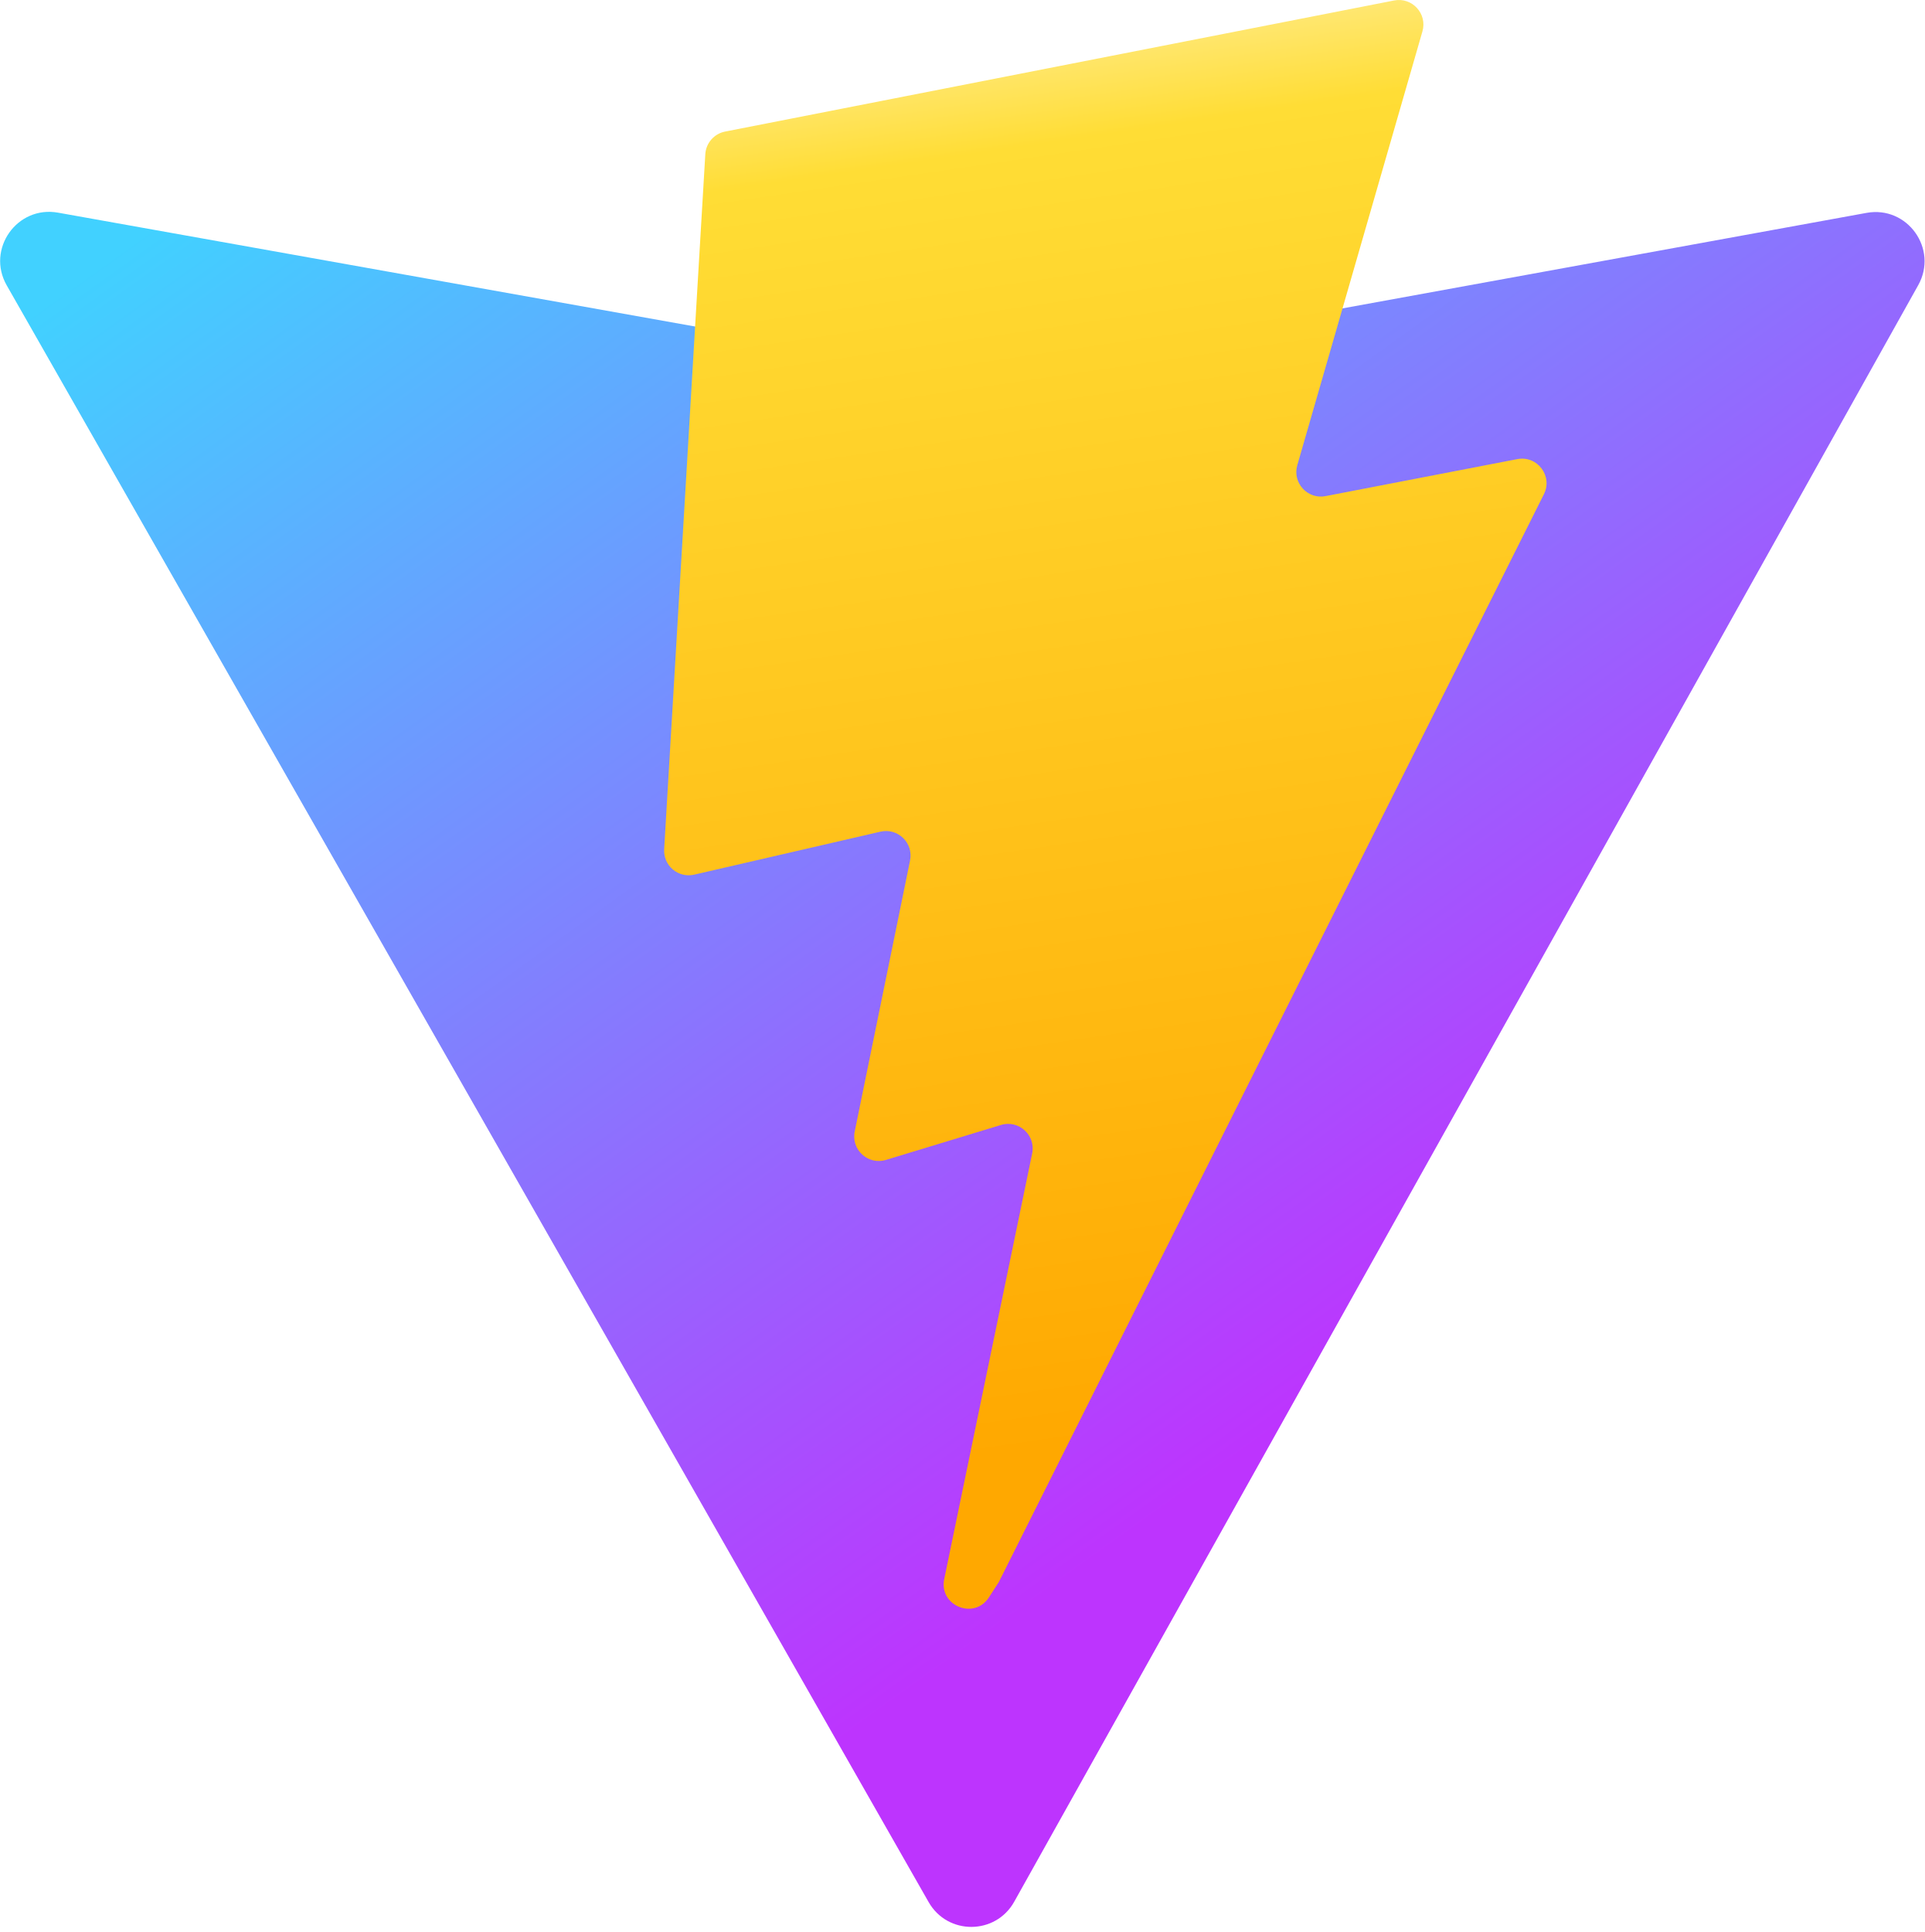
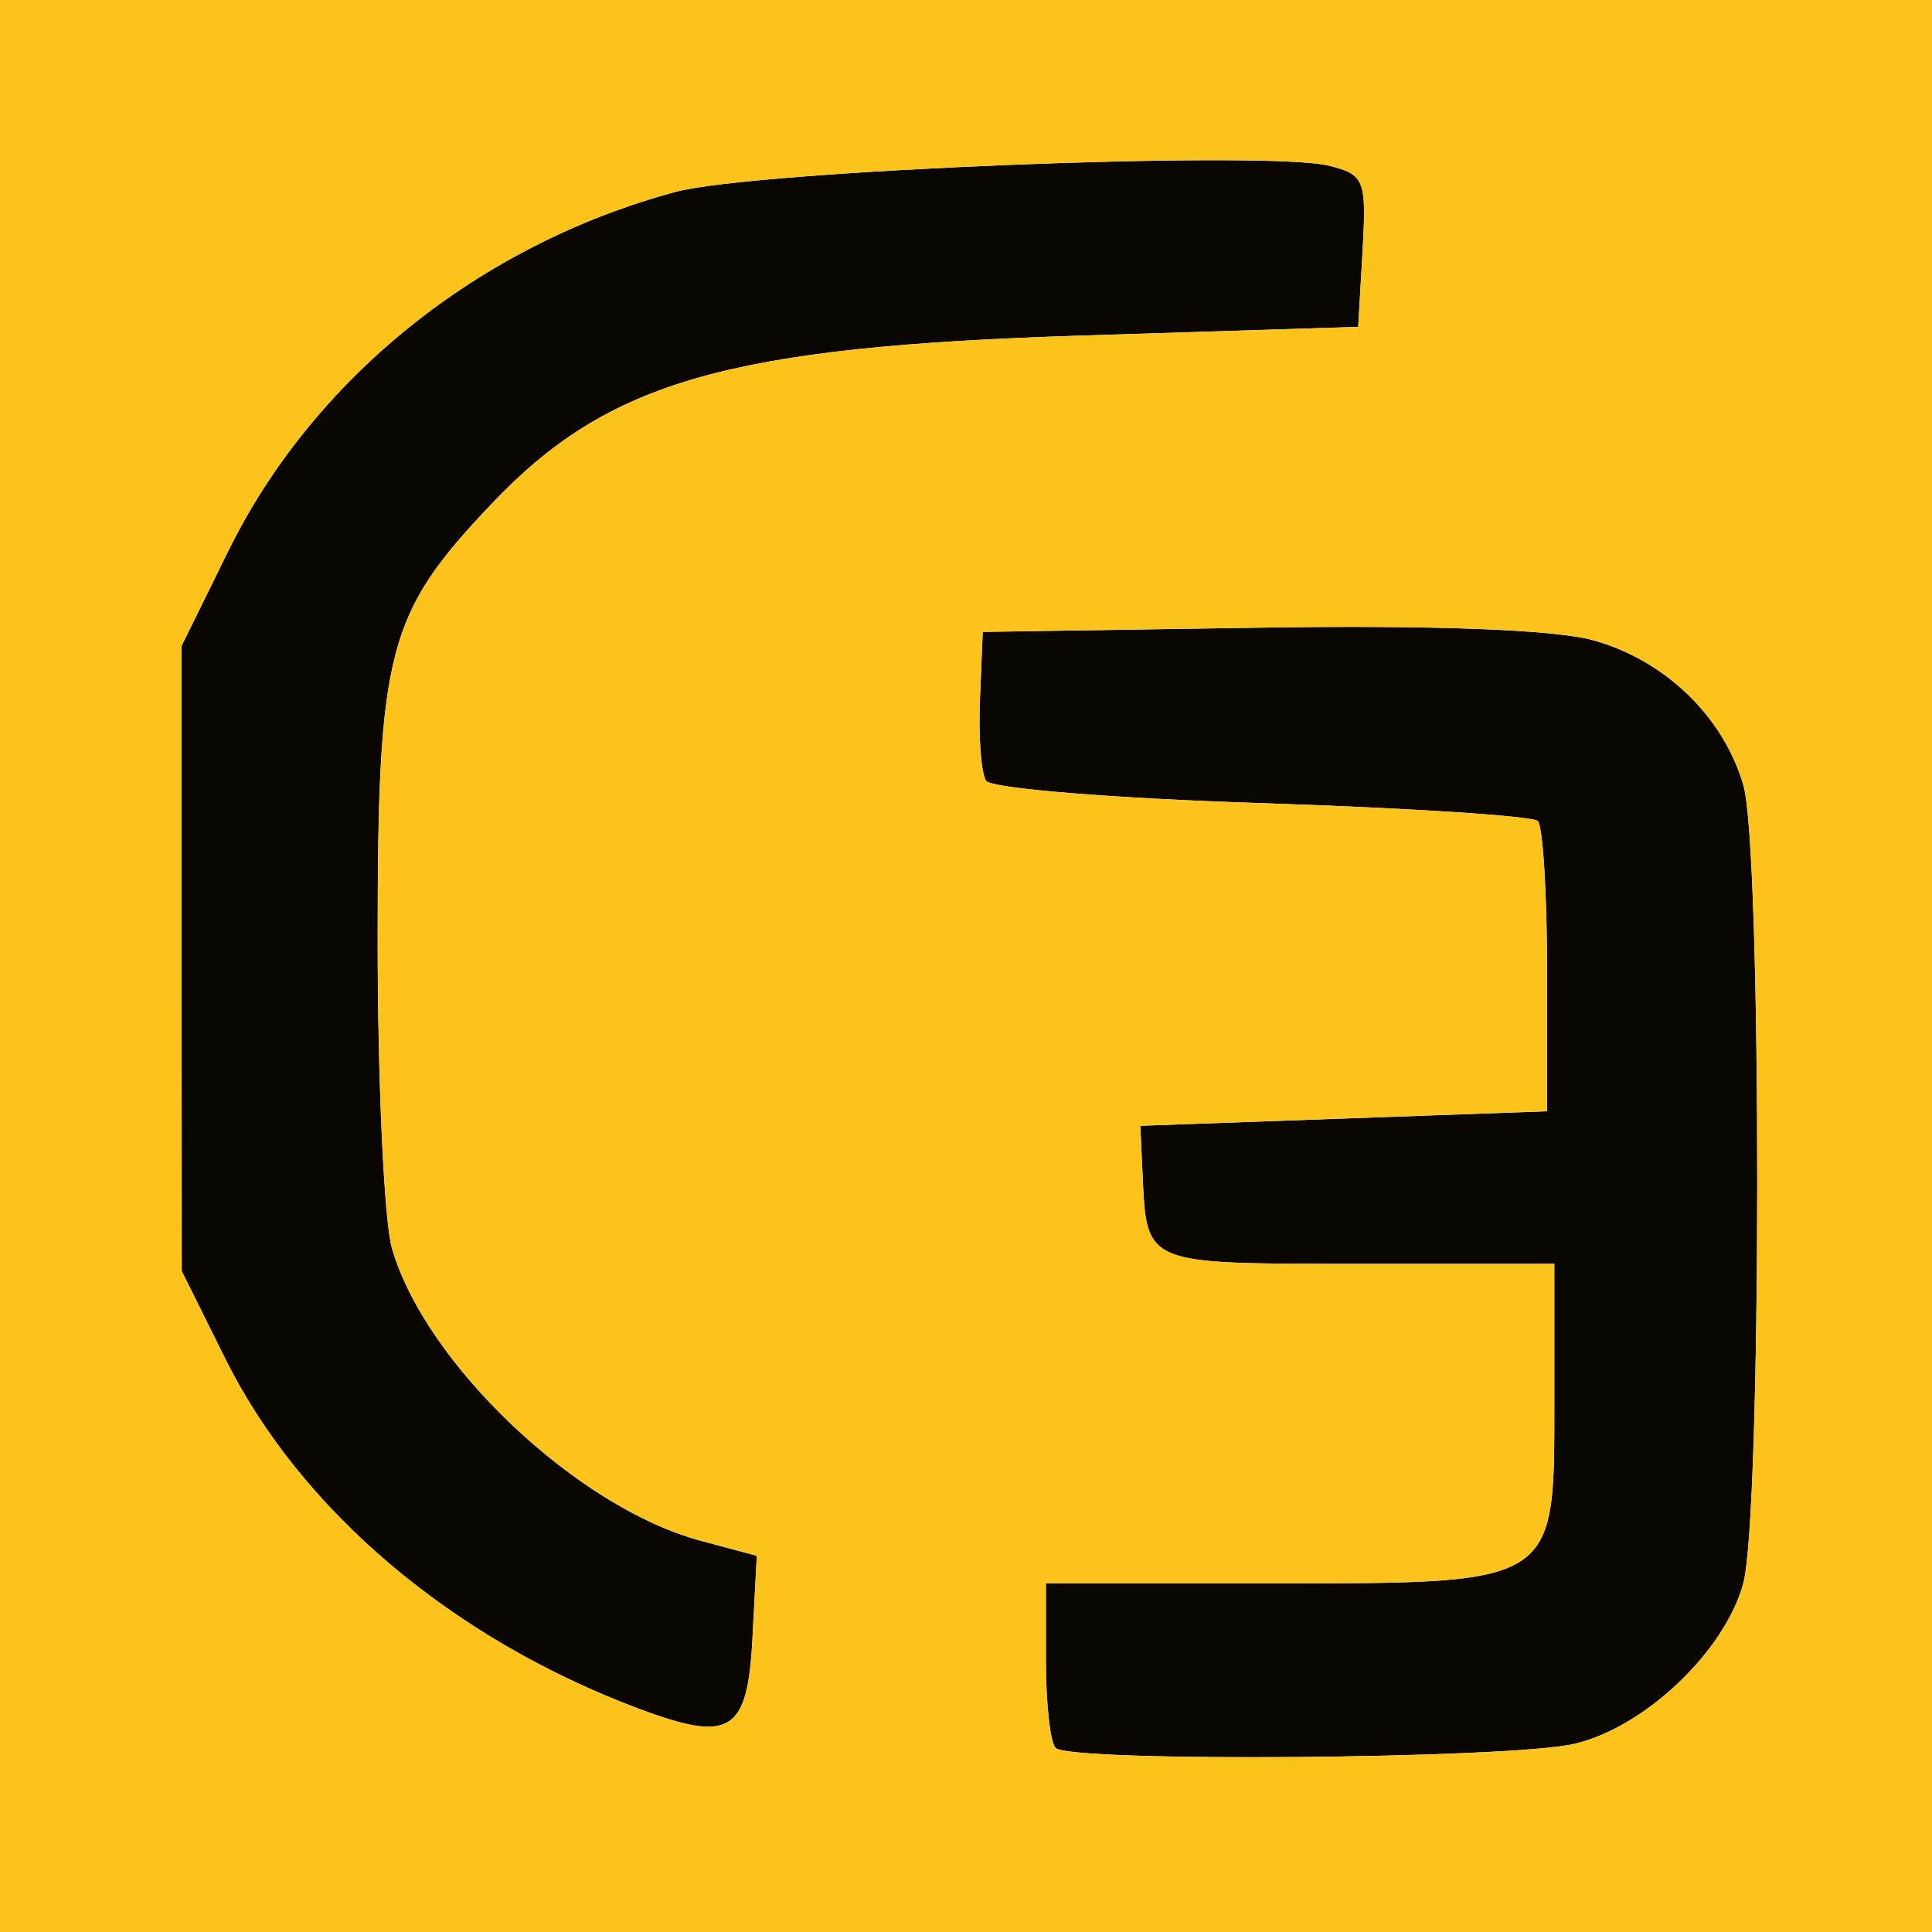
- <svg xmlns="http://www.w3.org/2000/svg" aria-hidden="true" role="img" class="iconify iconify--logos" width="31.88" height="32" preserveAspectRatio="xMidYMid meet" viewBox="0 0 256 257">
-   <defs>
-     <linearGradient id="IconifyId1813088fe1fbc01fb466" x1="-.828%" x2="57.636%" y1="7.652%" y2="78.411%">
-       <stop offset="0%" stop-color="#41D1FF" />
-       <stop offset="100%" stop-color="#BD34FE" />
-     </linearGradient>
-     <linearGradient id="IconifyId1813088fe1fbc01fb467" x1="43.376%" x2="50.316%" y1="2.242%" y2="89.03%">
-       <stop offset="0%" stop-color="#FFEA83" />
-       <stop offset="8.333%" stop-color="#FFDD35" />
-       <stop offset="100%" stop-color="#FFA800" />
-     </linearGradient>
-   </defs>
-   <path fill="url(#IconifyId1813088fe1fbc01fb466)" d="M255.153 37.938L134.897 252.976c-2.483 4.44-8.862 4.466-11.382.048L.875 37.958c-2.746-4.814 1.371-10.646 6.827-9.67l120.385 21.517a6.537 6.537 0 0 0 2.322-.004l117.867-21.483c5.438-.991 9.574 4.796 6.877 9.62Z" />
-   <path fill="url(#IconifyId1813088fe1fbc01fb467)" d="M185.432.063L96.44 17.501a3.268 3.268 0 0 0-2.634 3.014l-5.474 92.456a3.268 3.268 0 0 0 3.997 3.378l24.777-5.718c2.318-.535 4.413 1.507 3.936 3.838l-7.361 36.047c-.495 2.426 1.782 4.5 4.151 3.78l15.304-4.649c2.372-.72 4.652 1.36 4.15 3.788l-11.698 56.621c-.732 3.542 3.979 5.473 5.943 2.437l1.313-2.028l72.516-144.72c1.215-2.423-.88-5.186-3.54-4.672l-25.505 4.922c-2.396.462-4.435-1.77-3.759-4.114l16.646-57.705c.677-2.35-1.37-4.583-3.769-4.113Z" />
+ <svg xmlns="http://www.w3.org/2000/svg" width="133" height="133" viewBox="0 0 133 133">
+   <g>
+     <path d="M 51.80 112.80 C51.46,119.27 50.29,119.99 44.00,117.64 C31.13,112.82 20.69,103.98 15.49,93.50 L 12.51 87.50 L 12.50 65.98 L 12.50 44.46 L 15.72 37.92 C21.58,26.02 33.00,16.85 46.50,13.21 C51.94,11.74 87.21,10.33 91.51,11.41 C93.94,12.02 94.08,12.39 93.80,17.28 L 93.50 22.50 L 74.50 23.10 C50.17,23.86 41.88,26.22 33.86,34.67 C26.65,42.25 26.00,44.73 26.00,64.72 C26.00,74.50 26.44,84.05 26.98,85.92 C29.25,93.85 39.71,103.77 48.22,106.06 L 52.10 107.10 ZM 108.37 120.05 C103.90,121.09 73.66,121.33 72.67,120.33 C72.30,119.97 72.00,117.27 72.00,114.33 L 72.00 109.00 L 87.28 109.00 C87.56,109.00 87.84,109.00 88.12,109.00 C98.97,109.00 103.59,109.00 105.55,106.72 C107.00,105.03 107.00,102.09 107.00,96.98 C107.00,96.80 107.00,96.62 107.00,96.44 L 107.00 87.00 L 93.47 87.00 C93.22,87.00 92.97,87.00 92.73,87.00 C83.91,87.00 80.72,87.00 79.51,85.46 C78.79,84.54 78.76,83.08 78.65,80.77 L 78.50 77.50 L 106.50 76.50 L 106.50 66.83 C106.50,61.51 106.21,56.87 105.86,56.52 C105.50,56.17 96.95,55.62 86.86,55.29 C76.76,54.97 68.22,54.28 67.88,53.75 C67.54,53.23 67.35,50.71 67.46,48.15 L 67.65 43.50 L 86.58 43.21 C98.62,43.02 107.01,43.34 109.66,44.07 C114.61,45.43 118.66,49.34 120.02,54.07 C121.30,58.52 121.28,104.44 120.00,109.04 C118.70,113.72 113.20,118.93 108.37,120.05 Z" fill="rgb(10,7,3)" />
+     <path d="M 0.00 66.50 L 0.00 0.00 L 66.50 0.00 L 133.00 0.00 L 133.00 66.50 L 133.00 133.00 L 66.50 133.00 L 0.00 133.00 L 0.00 66.50 ZM 108.37 120.05 C113.20,118.93 118.70,113.72 120.00,109.04 C121.28,104.44 121.30,58.52 120.02,54.07 C118.66,49.34 114.61,45.43 109.66,44.07 C107.01,43.34 98.62,43.02 86.58,43.21 L 67.65 43.50 L 67.46 48.15 C67.35,50.71 67.54,53.23 67.88,53.75 C68.22,54.28 76.76,54.97 86.86,55.29 C96.95,55.62 105.50,56.17 105.86,56.52 C106.21,56.87 106.50,61.51 106.50,66.83 L 106.50 76.50 L 92.50 77.00 L 78.50 77.50 L 78.65 80.77 C78.94,87.11 78.68,87.00 93.47,87.00 L 107.00 87.00 L 107.00 96.44 C107.00,109.18 107.29,109.00 87.28,109.00 L 72.00 109.00 L 72.00 114.33 C72.00,117.27 72.30,119.97 72.67,120.33 C73.66,121.33 103.90,121.09 108.37,120.05 ZM 51.80 112.80 L 52.10 107.10 L 48.22 106.06 C39.71,103.77 29.25,93.85 26.98,85.92 C26.44,84.05 26.00,74.50 26.00,64.72 C26.00,44.73 26.65,42.25 33.86,34.67 C41.88,26.22 50.17,23.86 74.50,23.10 L 93.50 22.50 L 93.80 17.28 C94.08,12.39 93.94,12.02 91.51,11.41 C87.21,10.33 51.94,11.74 46.50,13.21 C33.00,16.85 21.58,26.02 15.72,37.92 L 12.50 44.46 L 12.50 65.98 L 12.51 87.50 L 15.49 93.50 C20.69,103.98 31.13,112.82 44.00,117.64 C50.29,119.99 51.46,119.27 51.80,112.80 Z" fill="rgb(252,196,27)" />
+   </g>
</svg>
